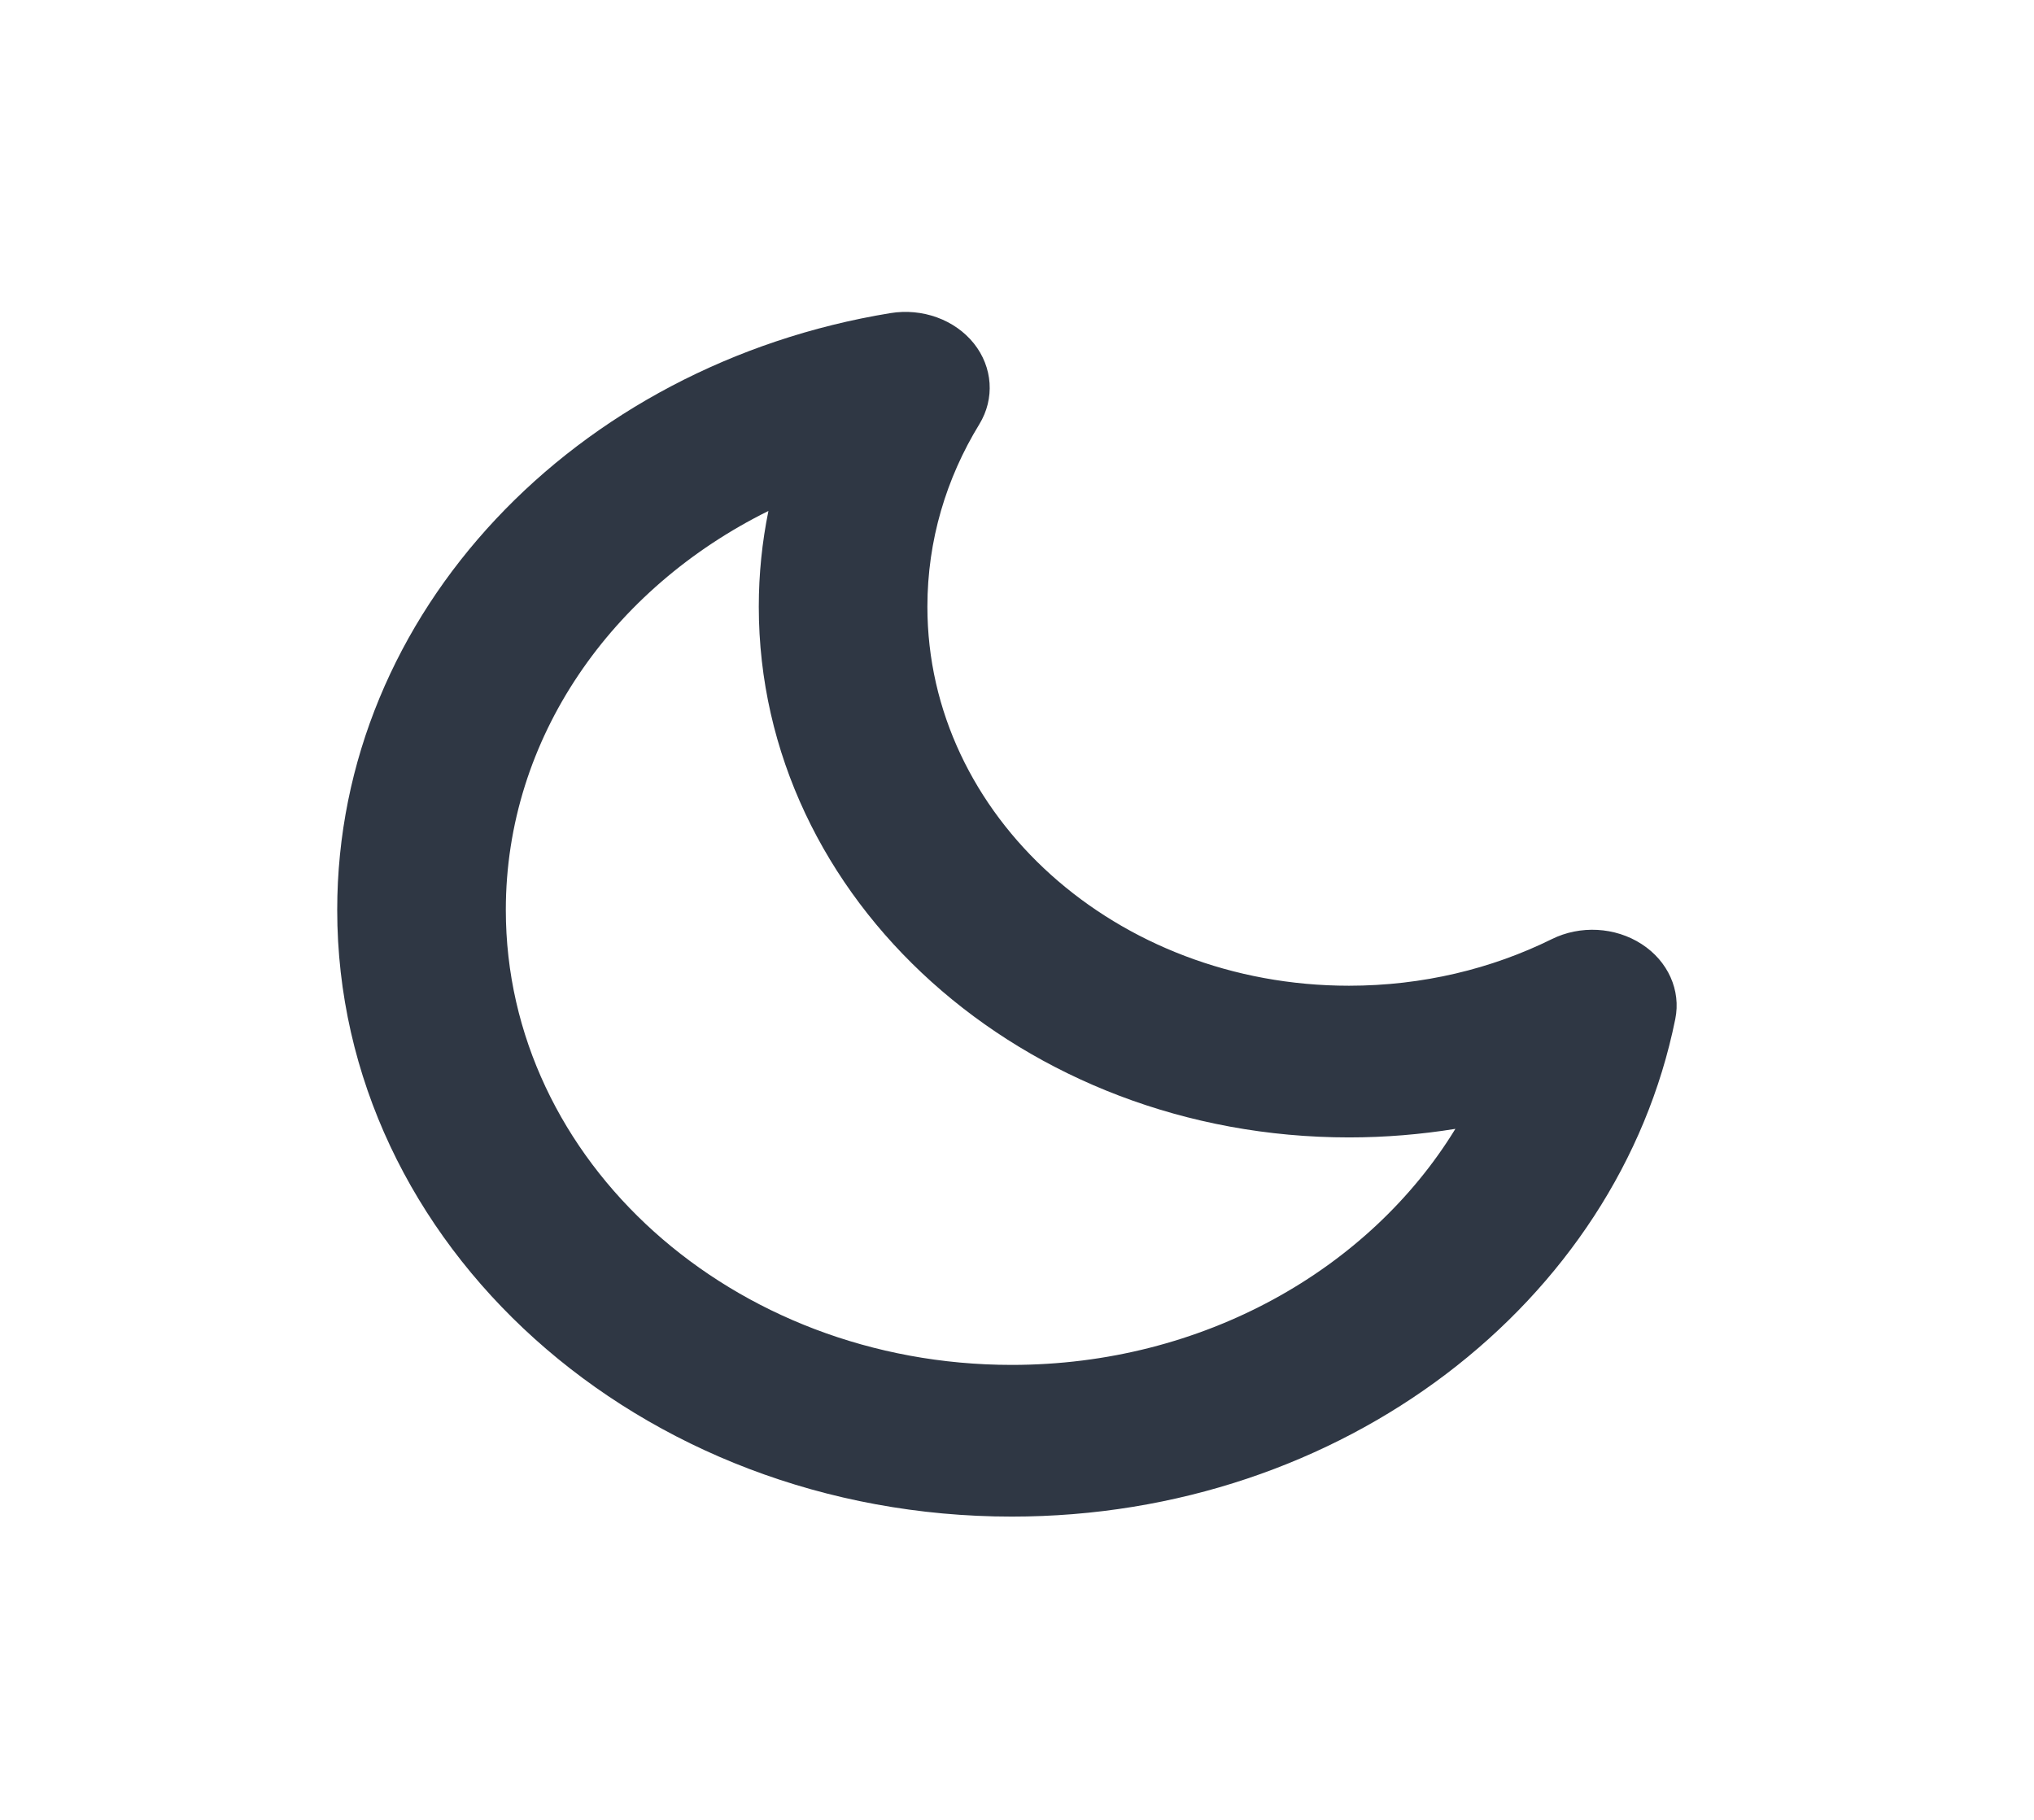
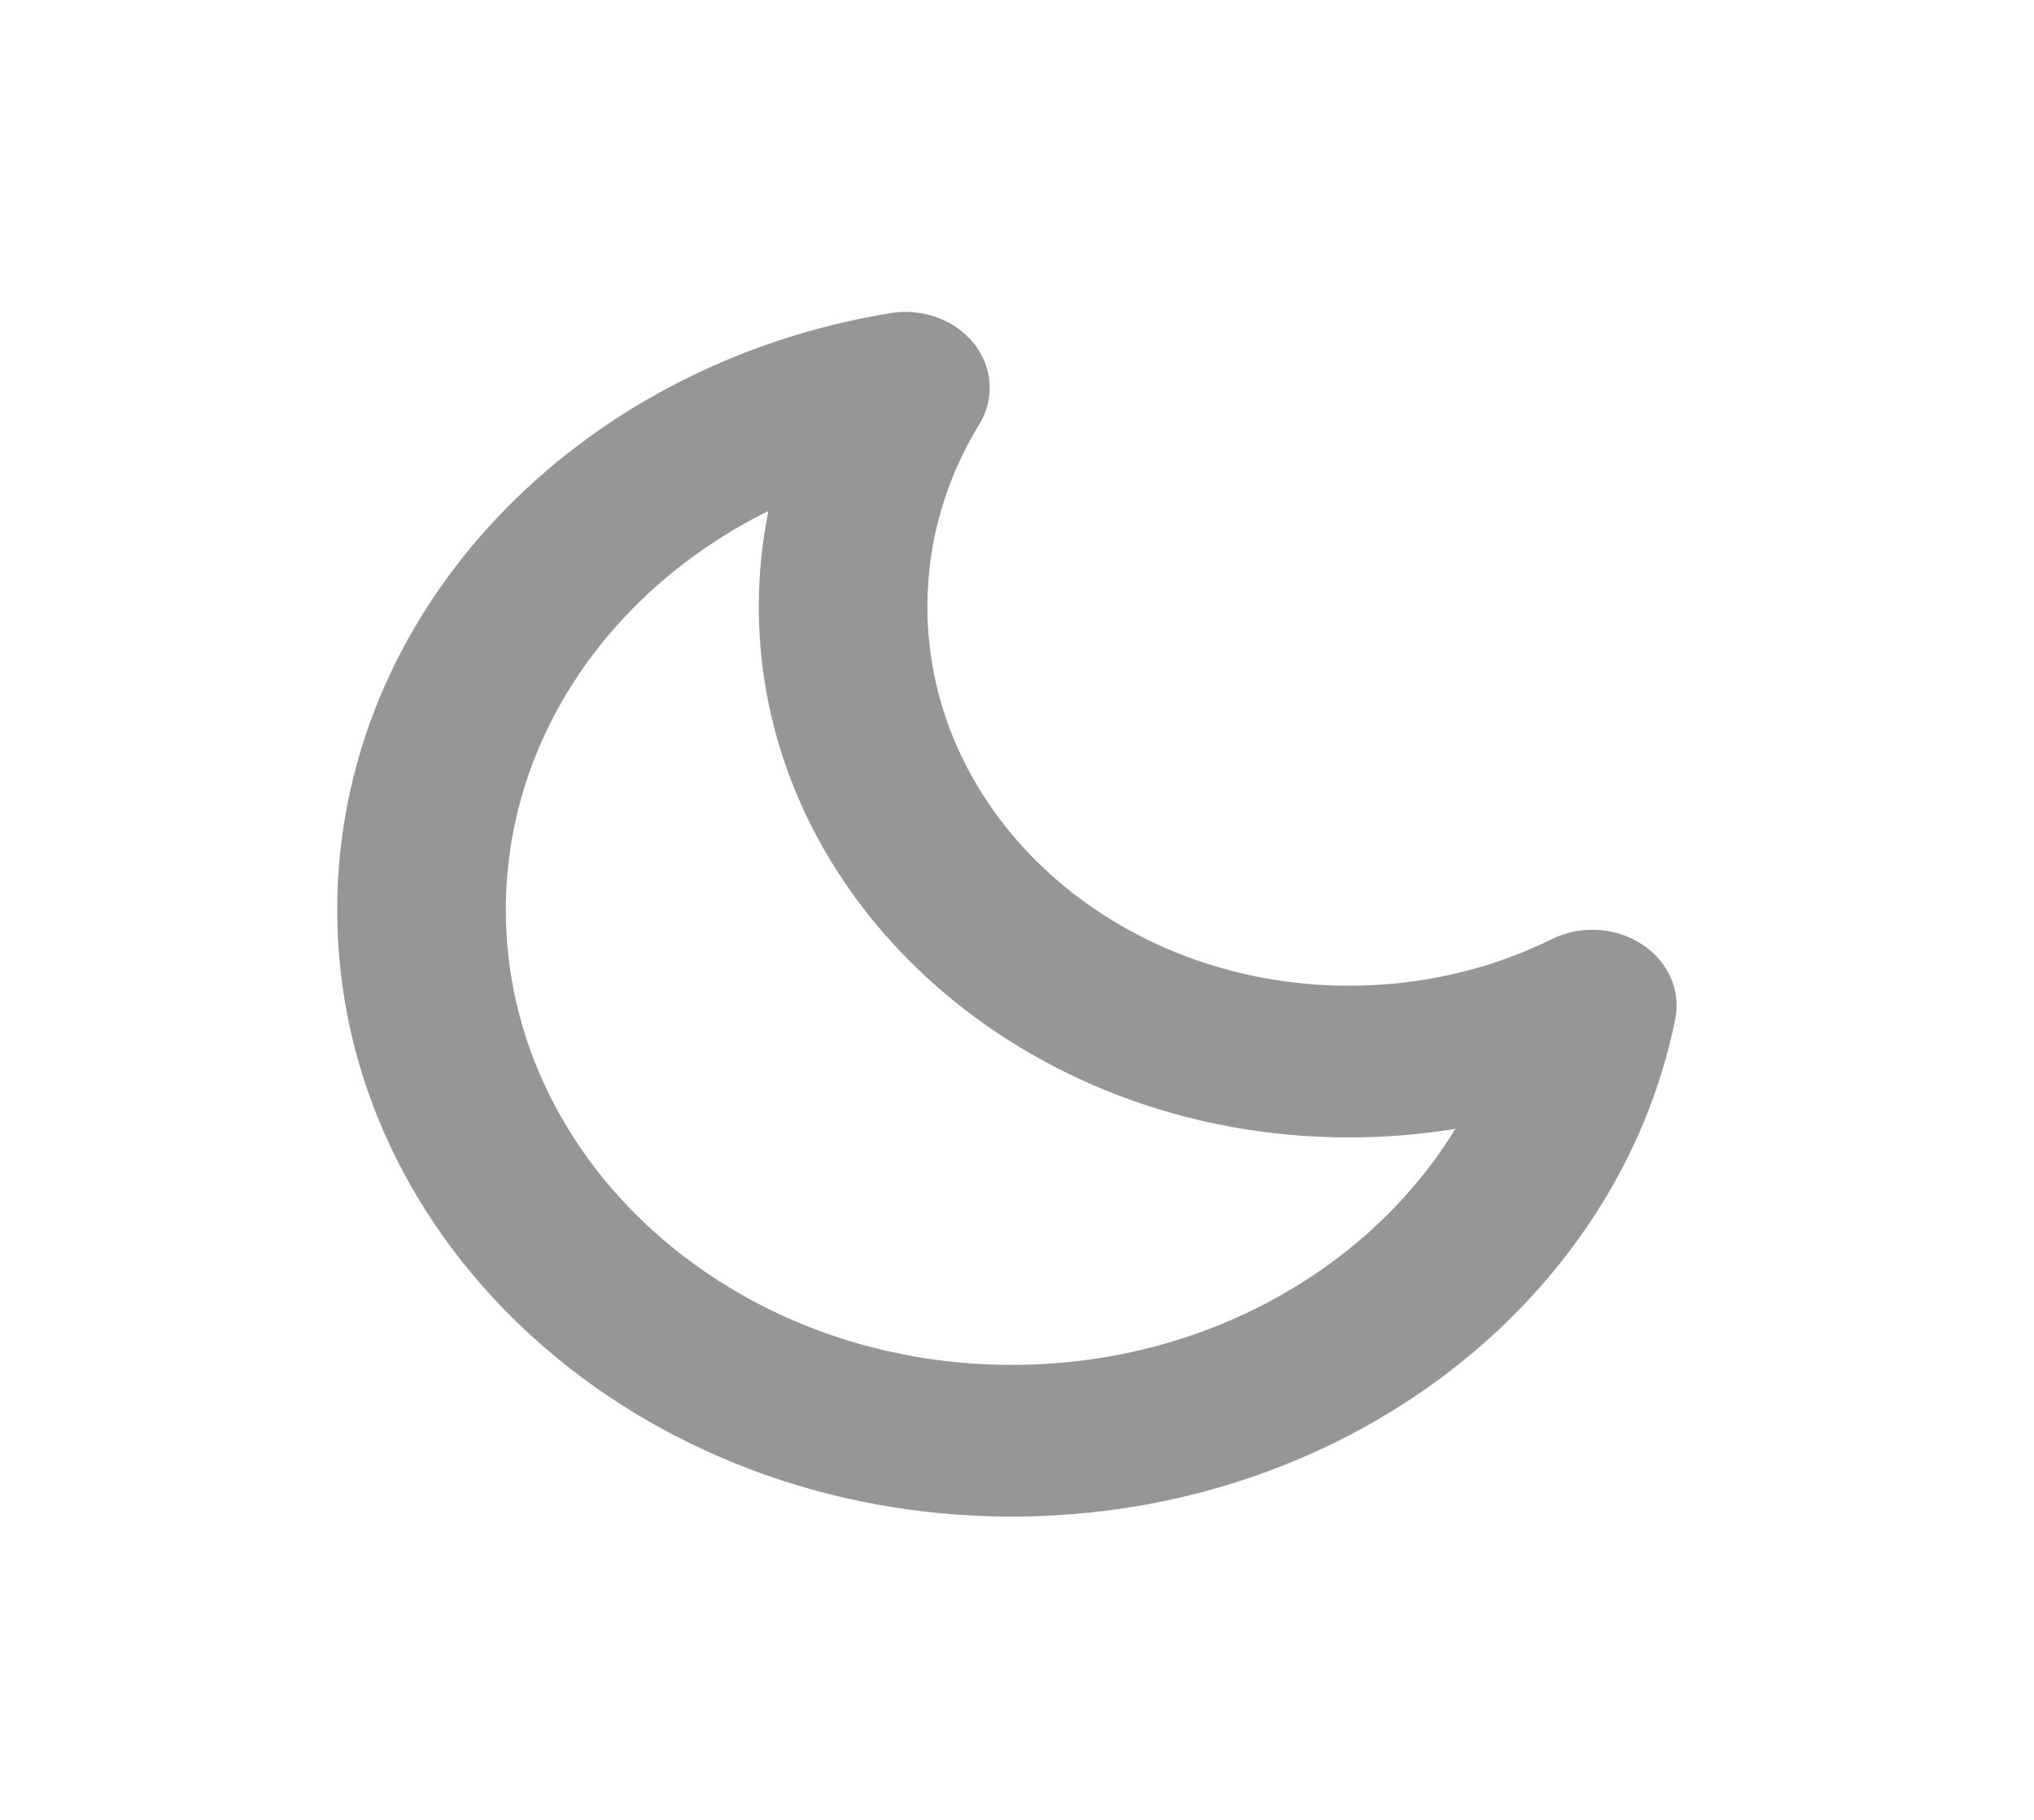
<svg xmlns="http://www.w3.org/2000/svg" width="19" height="17" viewBox="0 0 19 17" fill="none">
-   <path fill-rule="evenodd" clip-rule="evenodd" d="M9.097 3.208C9.274 3.43 9.294 3.724 9.148 3.963C8.839 4.468 8.663 5.048 8.663 5.667C8.663 7.623 10.426 9.208 12.601 9.208C13.289 9.208 13.934 9.05 14.495 8.773C14.761 8.641 15.088 8.659 15.335 8.819C15.581 8.978 15.704 9.251 15.649 9.52C15.115 12.163 12.544 14.167 9.451 14.167C5.971 14.167 3.15 11.63 3.15 8.5C3.15 5.718 5.378 3.406 8.317 2.925C8.616 2.876 8.919 2.986 9.097 3.208ZM7.178 4.773C5.716 5.496 4.725 6.894 4.725 8.5C4.725 10.847 6.841 12.75 9.451 12.75C11.236 12.75 12.791 11.859 13.595 10.545C13.272 10.597 12.94 10.625 12.601 10.625C9.556 10.625 7.088 8.405 7.088 5.667C7.088 5.362 7.119 5.063 7.178 4.773Z" fill="#2F3744" />
+   <path fill-rule="evenodd" clip-rule="evenodd" d="M9.097 3.208C9.274 3.43 9.294 3.724 9.148 3.963C8.839 4.468 8.663 5.048 8.663 5.667C8.663 7.623 10.426 9.208 12.601 9.208C13.289 9.208 13.934 9.05 14.495 8.773C14.761 8.641 15.088 8.659 15.335 8.819C15.581 8.978 15.704 9.251 15.649 9.52C15.115 12.163 12.544 14.167 9.451 14.167C5.971 14.167 3.15 11.63 3.15 8.5C3.15 5.718 5.378 3.406 8.317 2.925C8.616 2.876 8.919 2.986 9.097 3.208ZM7.178 4.773C5.716 5.496 4.725 6.894 4.725 8.5C4.725 10.847 6.841 12.75 9.451 12.75C11.236 12.75 12.791 11.859 13.595 10.545C13.272 10.597 12.94 10.625 12.601 10.625C9.556 10.625 7.088 8.405 7.088 5.667C7.088 5.362 7.119 5.063 7.178 4.773Z" fill="#969696" />
</svg>
